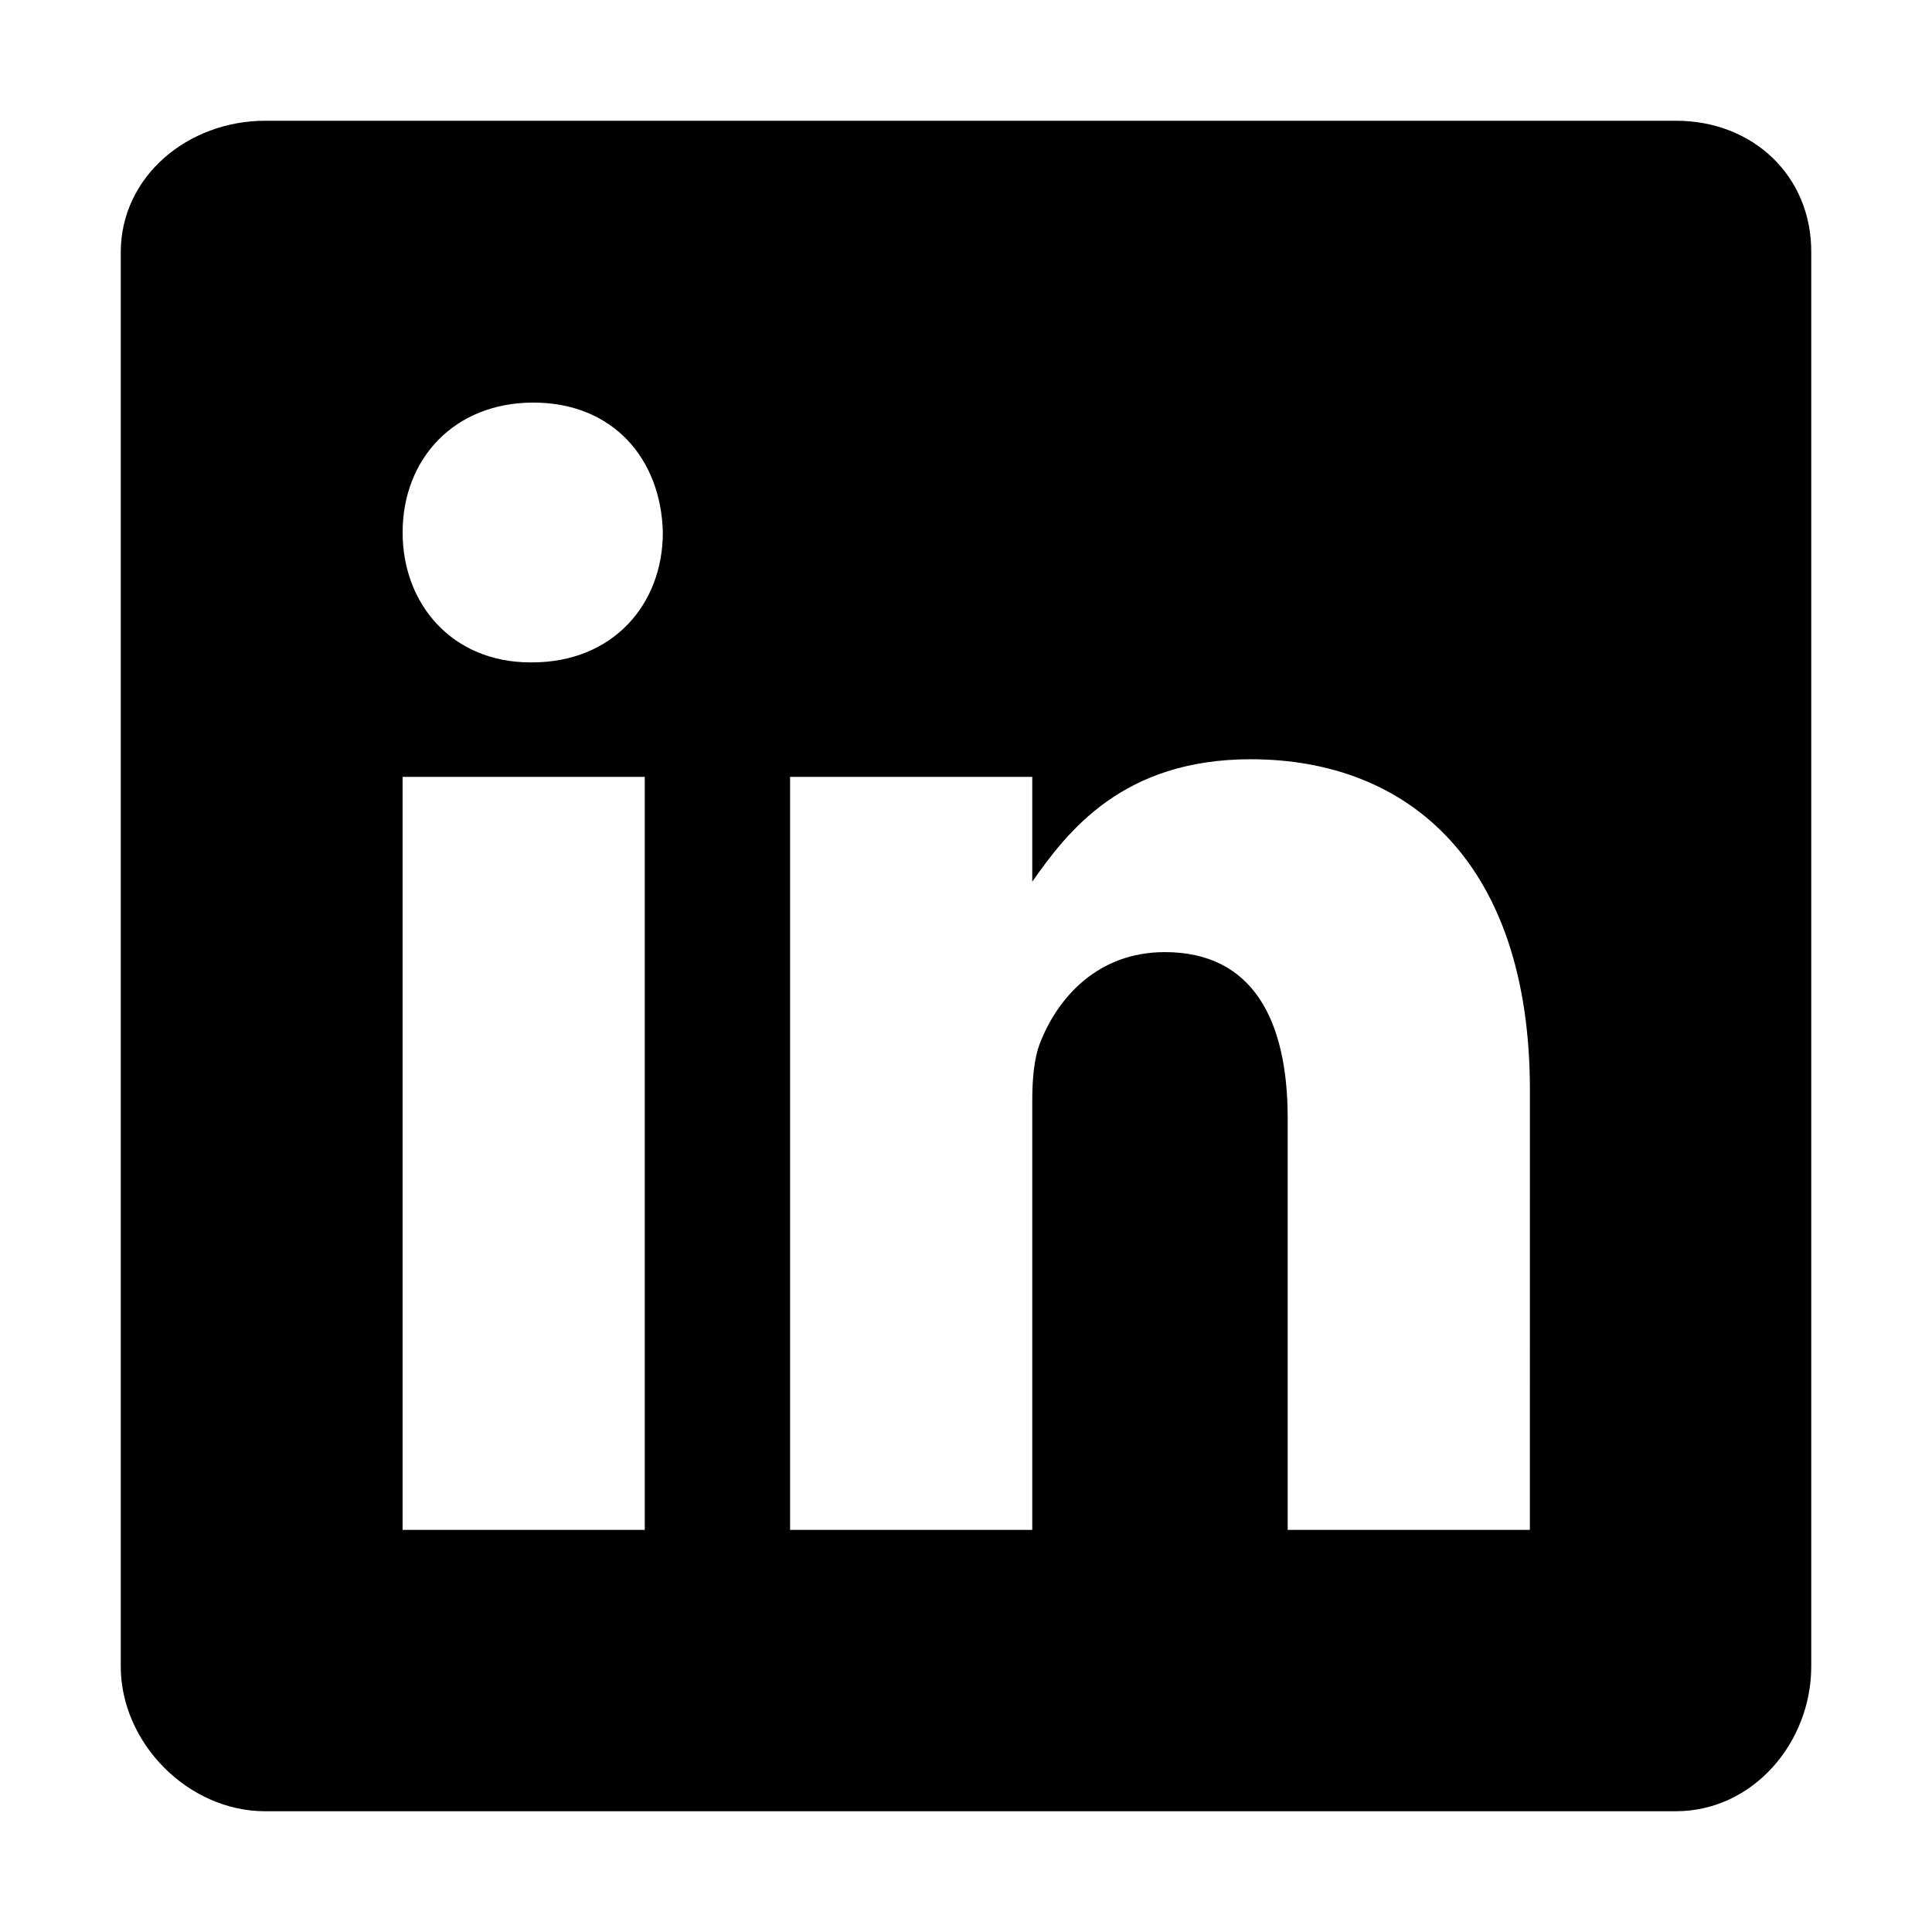
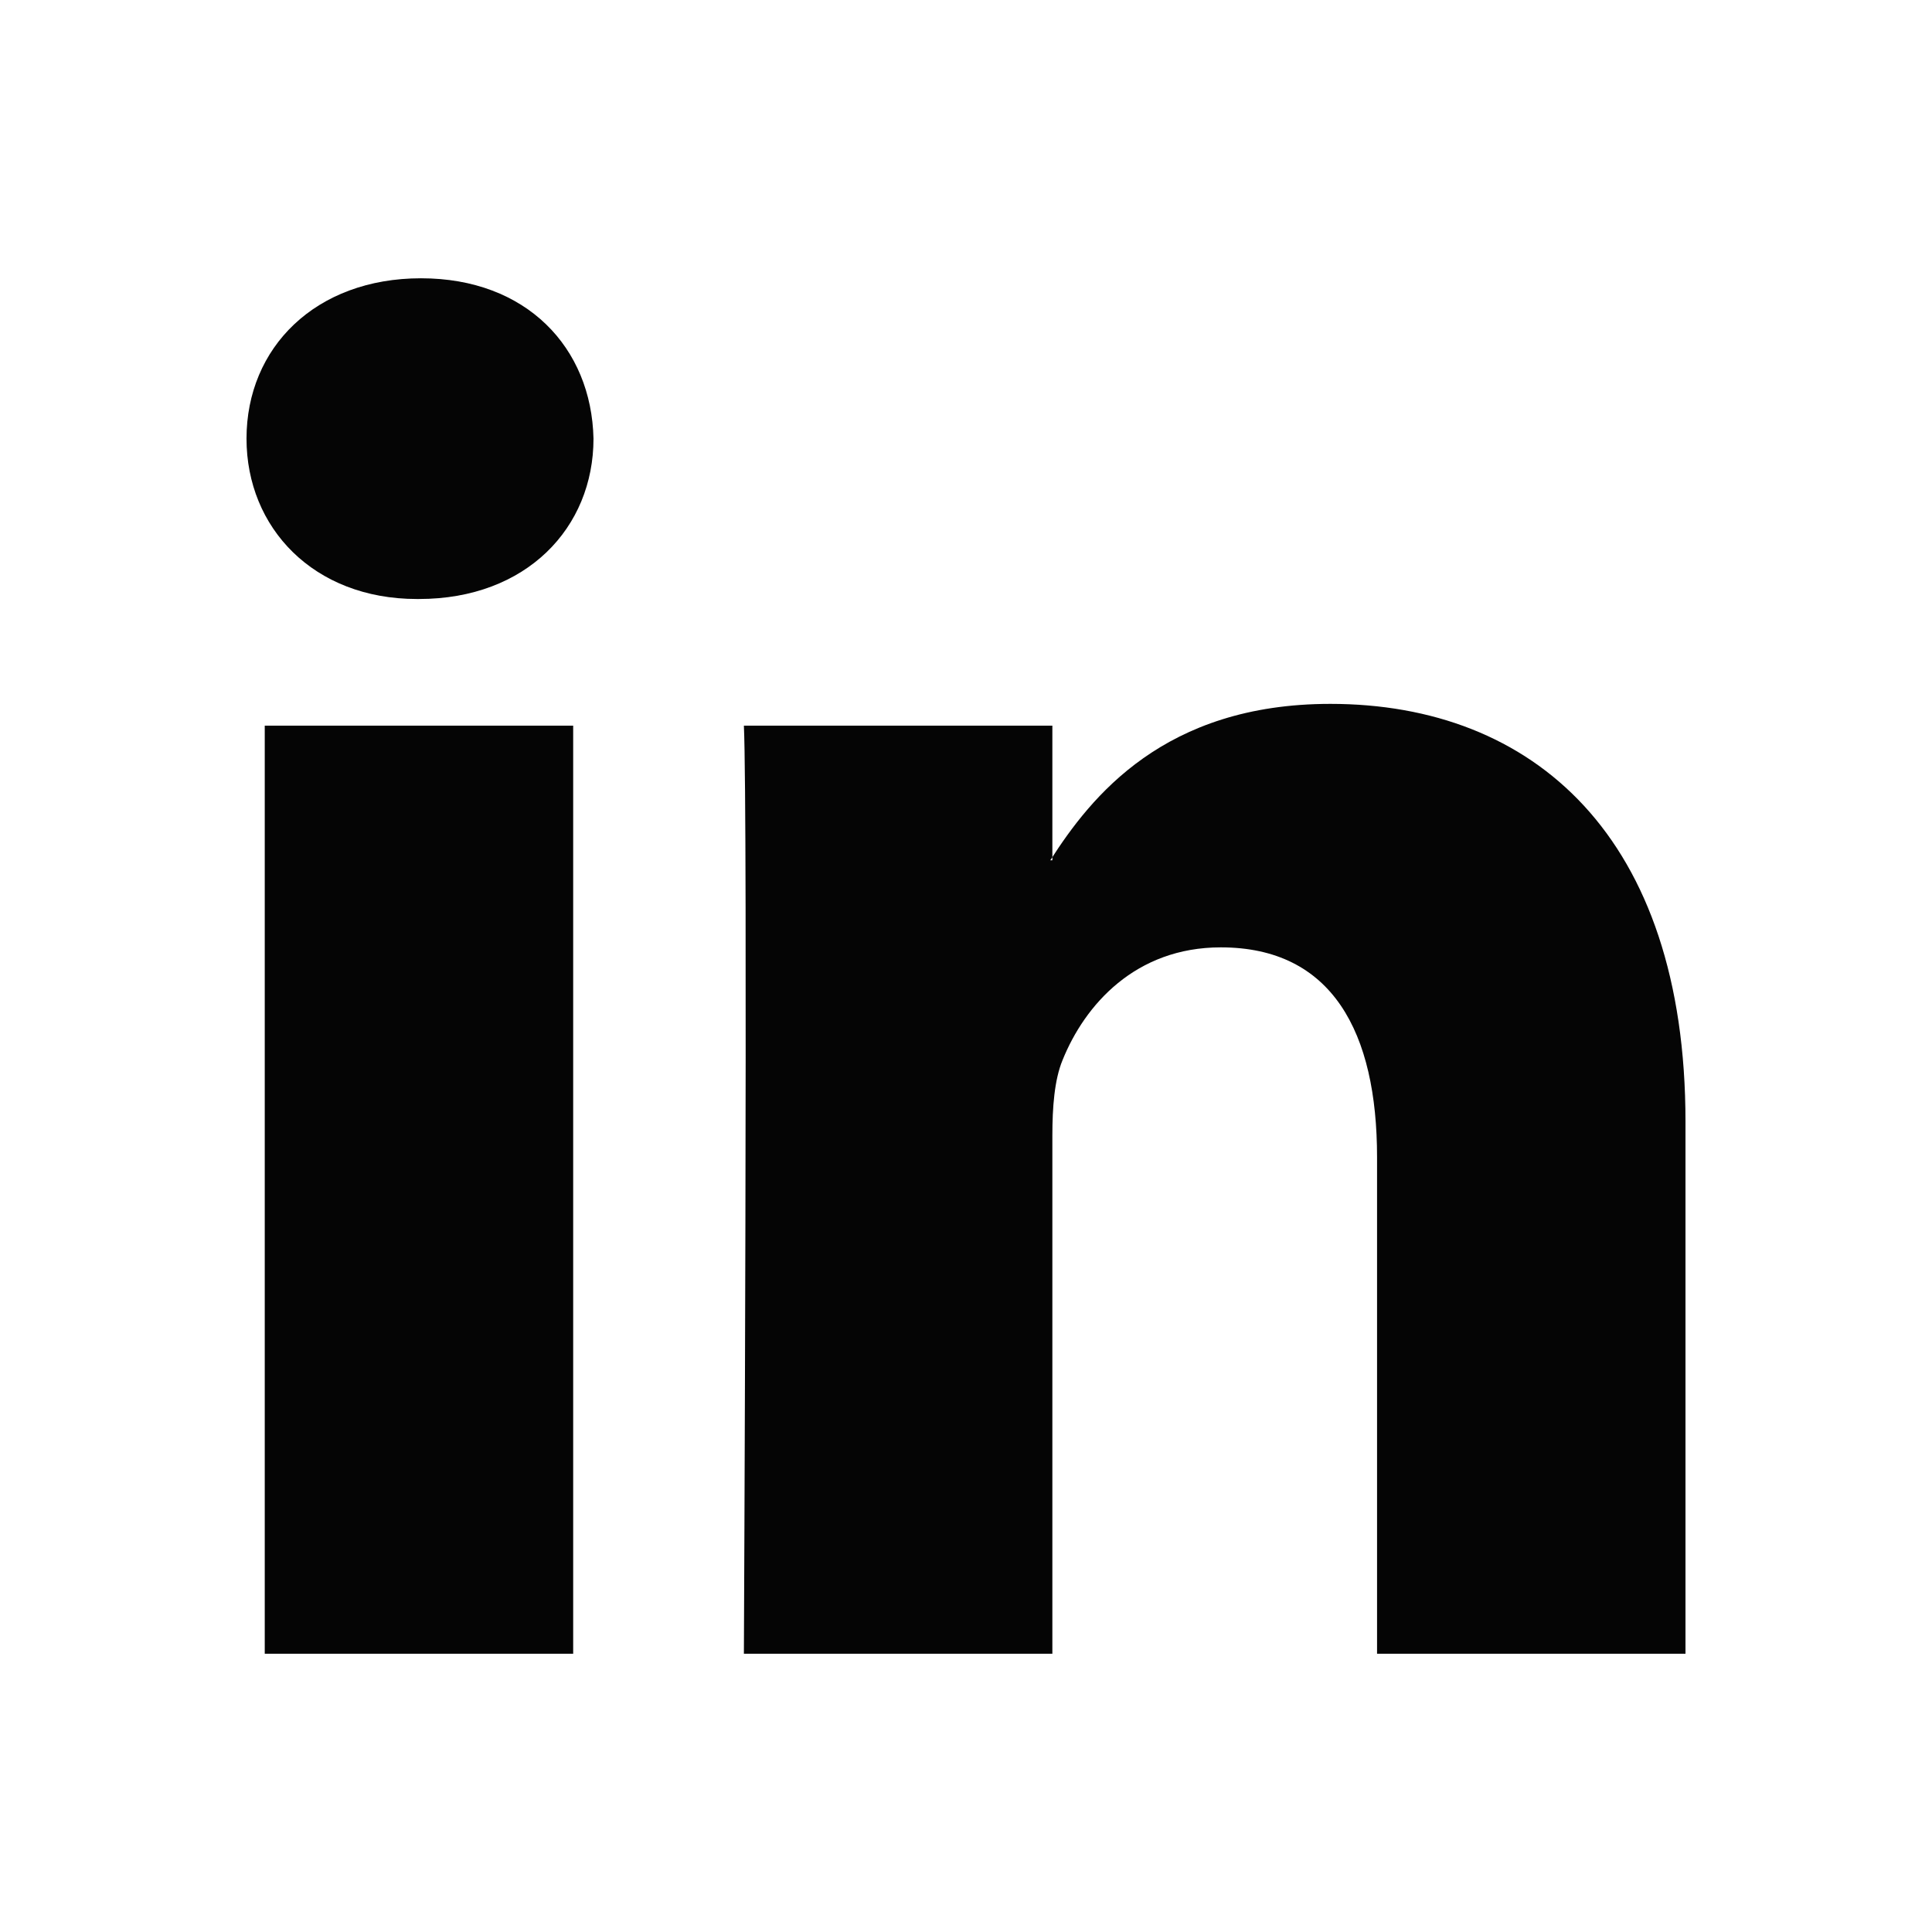
- <svg xmlns="http://www.w3.org/2000/svg" fill="currentColor" class="ionicon" viewBox="0 0 512 512">
-   <path d="M444.17 32H70.28C49.85 32 32 46.7 32 66.89v374.72C32 461.91 49.85 480 70.28 480h373.78c20.54 0 35.94-18.21 35.94-38.39V66.89C480.12 46.7 464.6 32 444.17 32zm-273.3 373.43h-64.18V205.88h64.18zM141 175.54h-.46c-20.54 0-33.84-15.29-33.84-34.43 0-19.49 13.65-34.42 34.65-34.42s33.85 14.82 34.31 34.42c-.01 19.14-13.31 34.43-34.66 34.43zm264.43 229.89h-64.18V296.32c0-26.14-9.34-44-32.56-44-17.74 0-28.24 12-32.91 23.69-1.75 4.2-2.22 9.92-2.22 15.76v113.66h-64.18V205.88h64.18v27.77c9.34-13.3 23.93-32.44 57.88-32.44 42.13 0 74 27.77 74 87.64z" />
+ <svg xmlns="http://www.w3.org/2000/svg" fill="#050505" version="1.1" width="800px" height="800px" viewBox="-87.04 -87.04 686.08 686.08" xml:space="preserve">
+   <g id="SVGRepo_bgCarrier" stroke-width="0" />
+   <g id="SVGRepo_tracerCarrier" stroke-linecap="round" stroke-linejoin="round" />
+   <g id="SVGRepo_iconCarrier">
+     <g id="7935ec95c421cee6d86eb22ecd125aef">
+       <path style="display: inline; fill-rule: evenodd; clip-rule: evenodd;" d="M116.504,500.219V170.654H6.975v329.564H116.504 L116.504,500.219z M61.751,125.674c38.183,0,61.968-25.328,61.968-56.953c-0.722-32.328-23.785-56.941-61.252-56.941 C24.994,11.781,0.5,36.394,0.5,68.722c0,31.625,23.772,56.953,60.53,56.953H61.751L61.751,125.674z M177.124,500.219 c0,0,1.437-298.643,0-329.564H286.67v47.794h-0.727c14.404-22.49,40.354-55.533,99.44-55.533 c72.085,0,126.116,47.103,126.116,148.333v188.971H401.971V323.912c0-44.301-15.848-74.531-55.497-74.531 c-30.254,0-48.284,20.38-56.202,40.08c-2.897,7.012-3.602,16.861-3.602,26.711v184.047H177.124L177.124,500.219z"> </path>
+     </g>
+   </g>
</svg>
